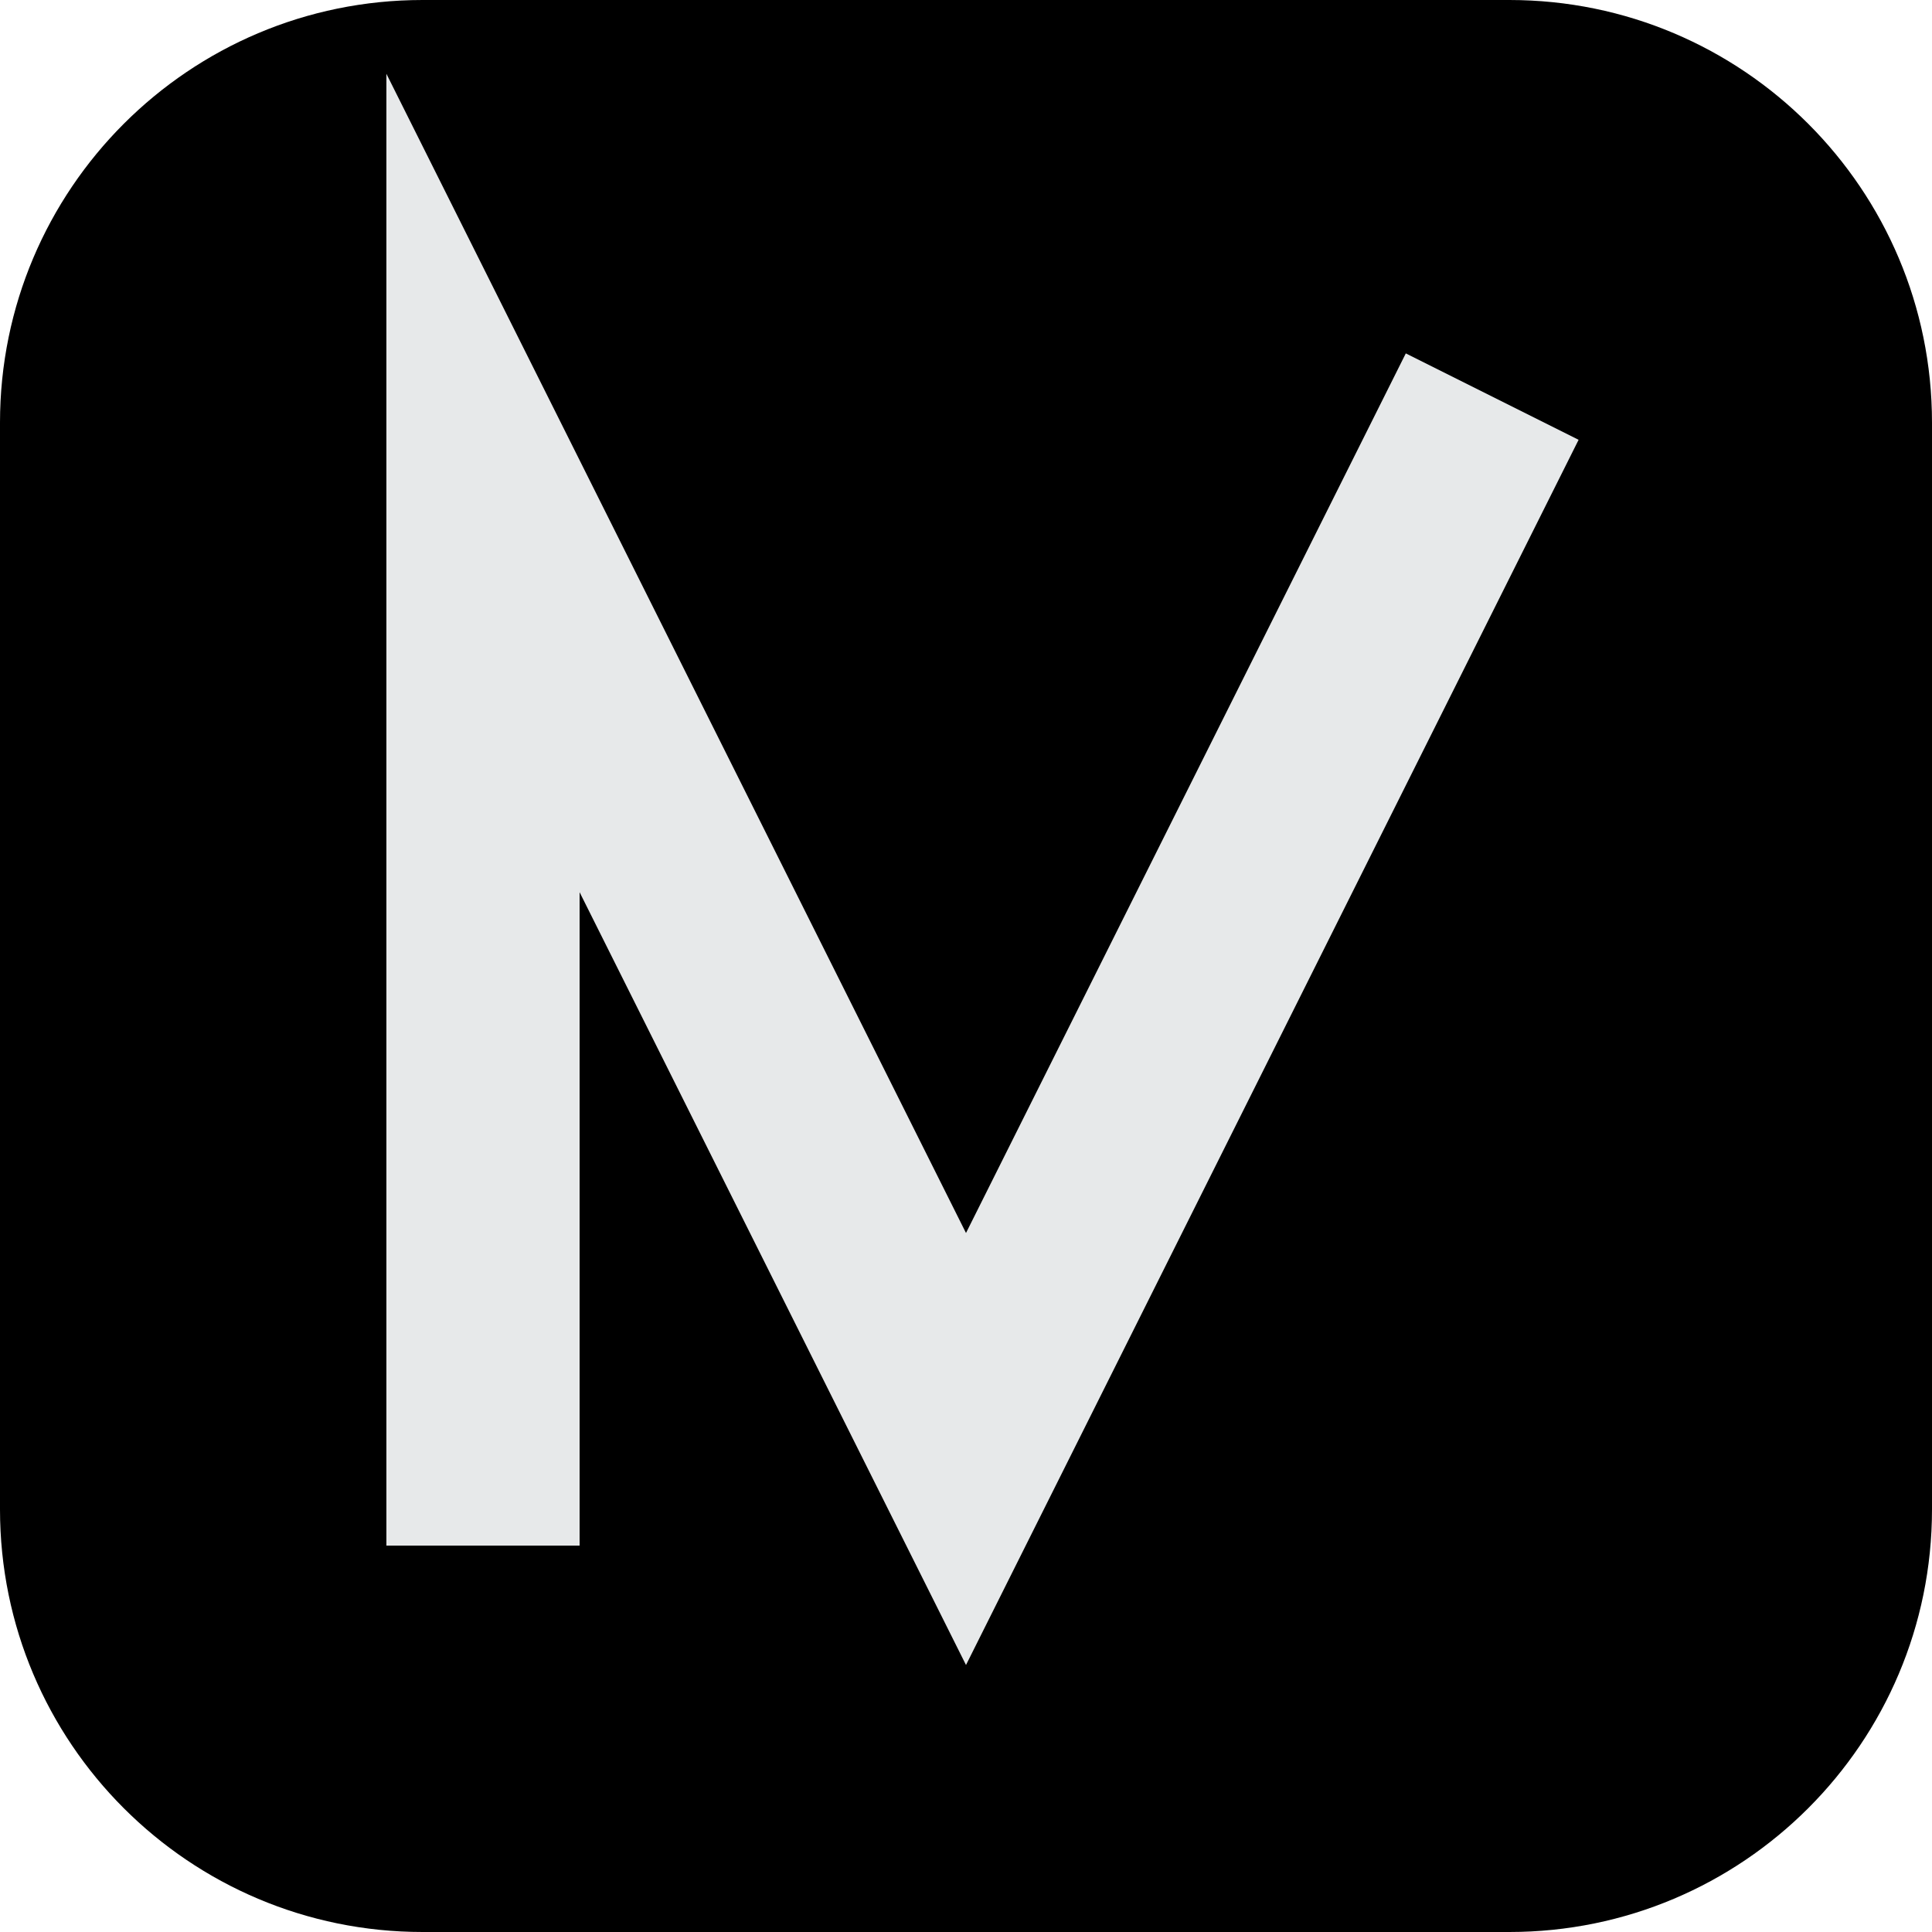
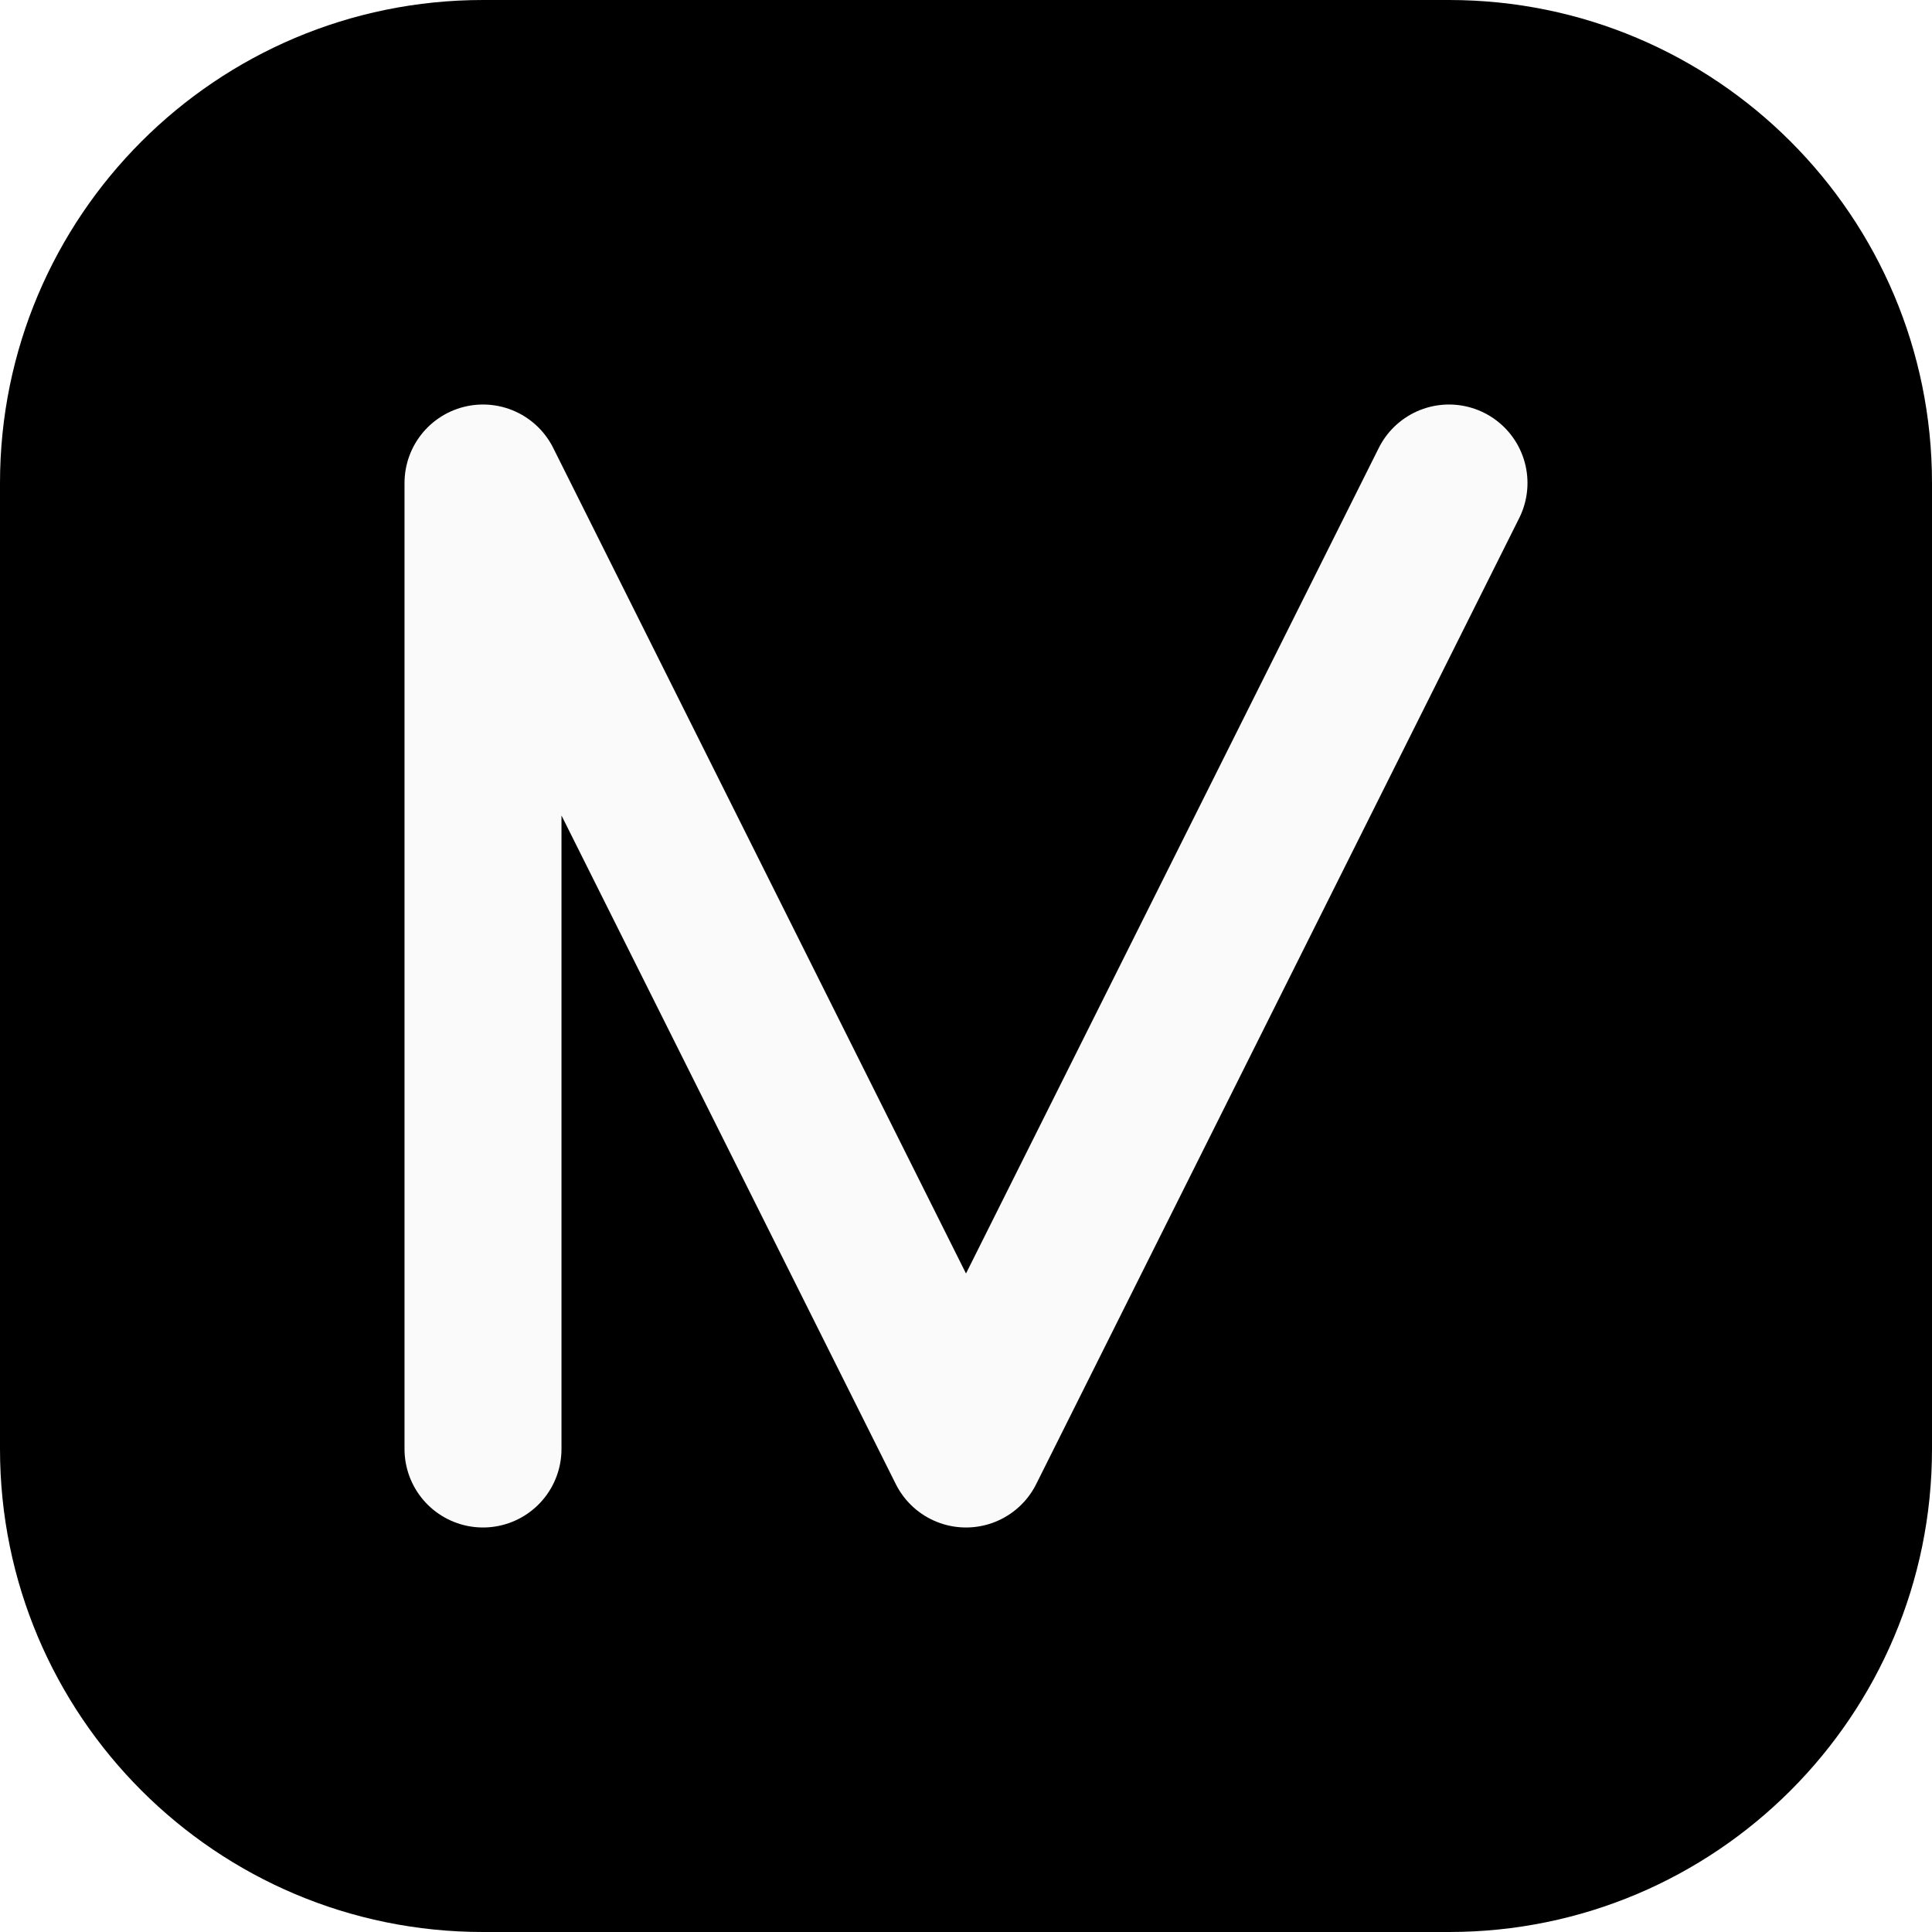
<svg xmlns="http://www.w3.org/2000/svg" viewBox="0 0 32 32">
-   <rect width="32" height="32" rx="7" fill="#000000" />
-   <path d="M8 24V8L16 24L24 8" fill="none" stroke="#e7e9ea" stroke-width="3.2" stroke-linecap="square" stroke-linejoin="miter" stroke-miterlimit="10" />
+   <rect width="32" height="32" rx="8" fill="#000000" />
+   <path d="M8 24V8L16 24L24 8" fill="none" stroke="#fafafa" stroke-width="2.6" stroke-linecap="round" stroke-linejoin="round" />
</svg>
